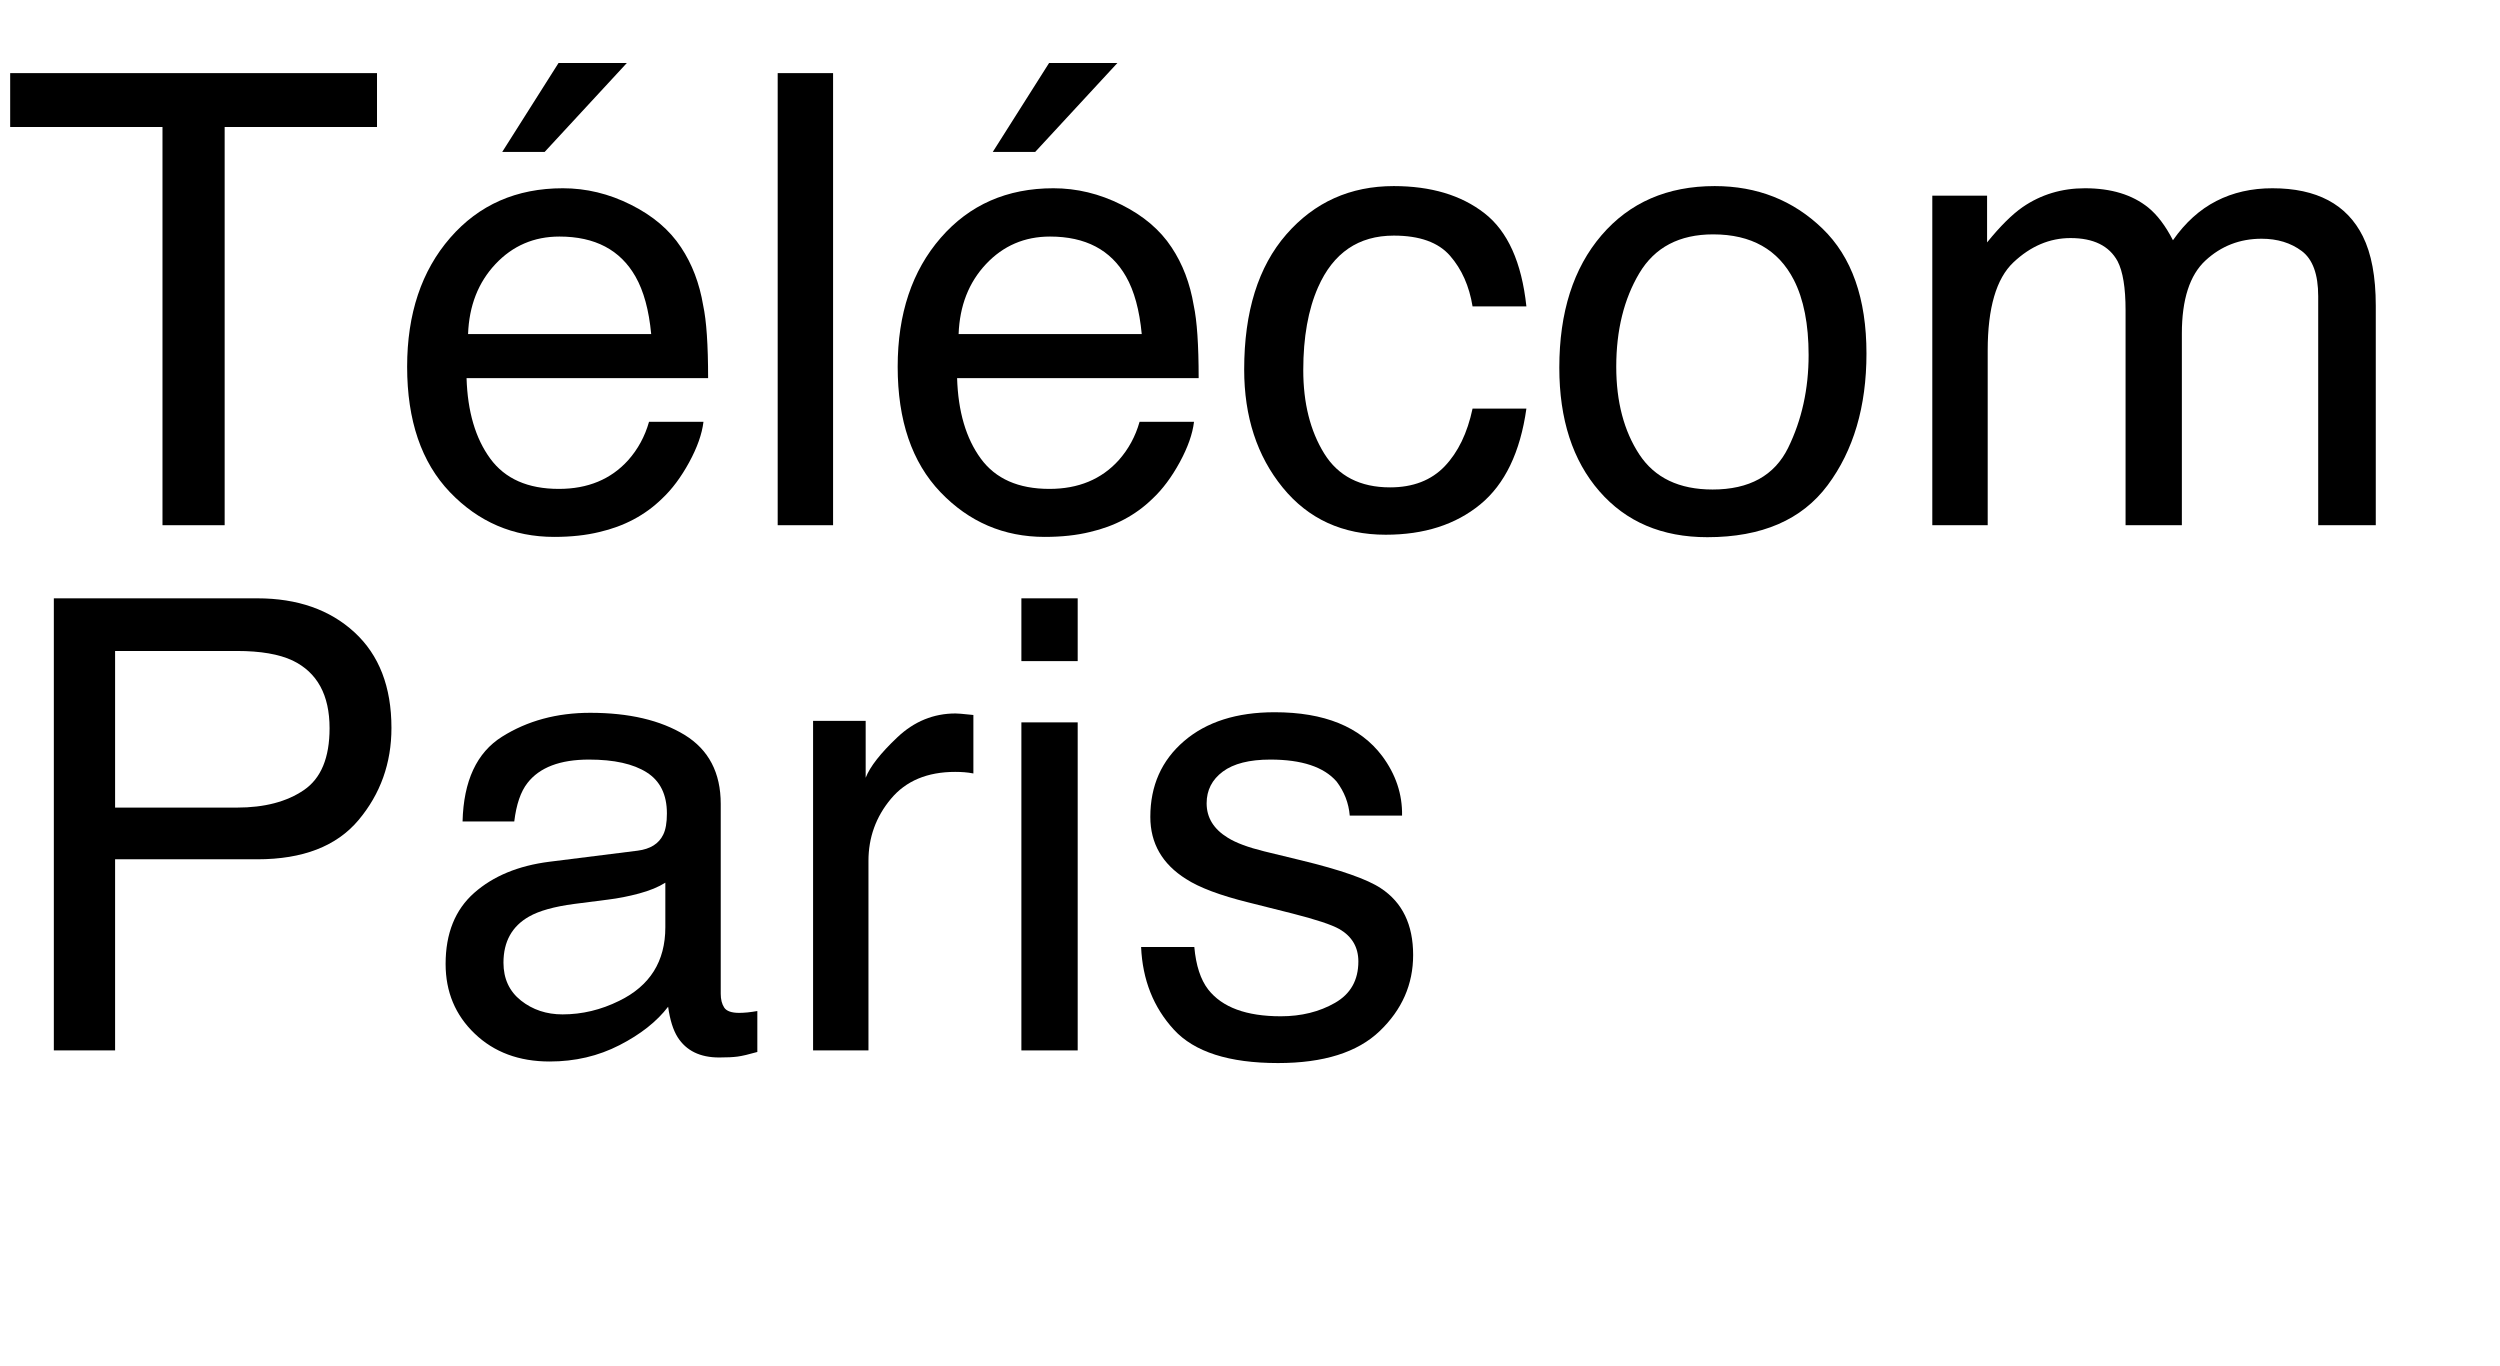
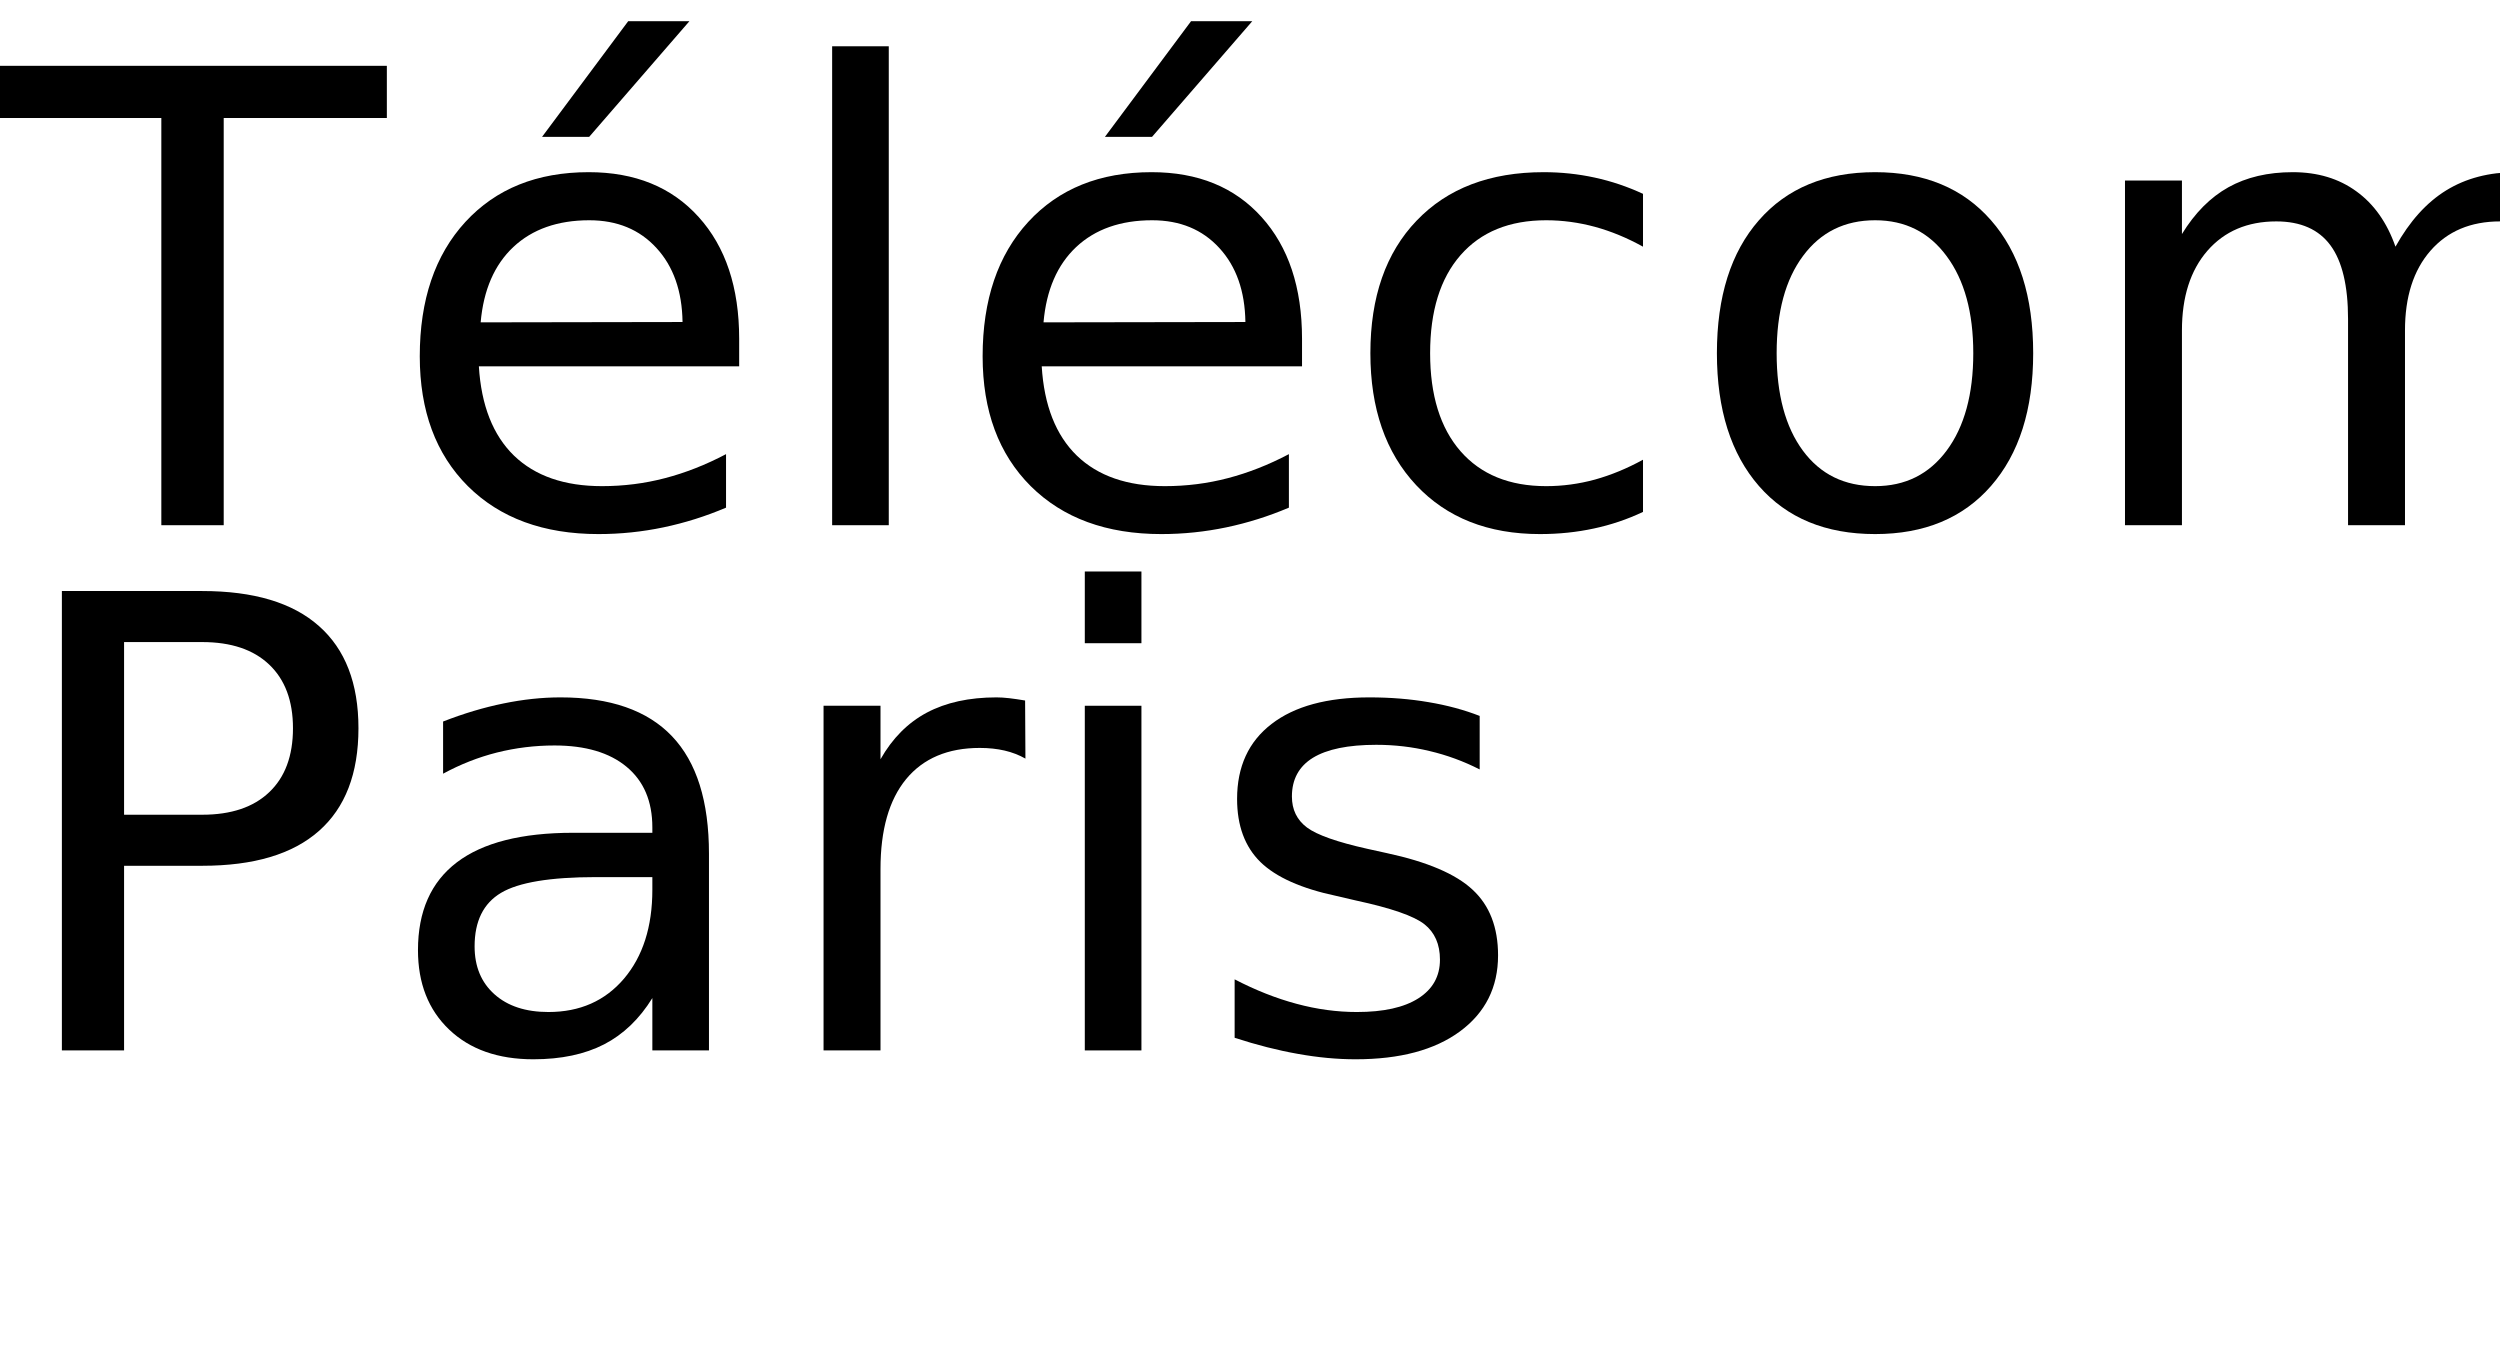
<svg xmlns="http://www.w3.org/2000/svg" xmlns:xlink="http://www.w3.org/1999/xlink" width="238" height="130" viewBox="0 0 238 130">
  <defs>
    <g>
      <g id="glyph-0-0">
-         <path d="M 35.891 -43.039 L 35.891 -37.91 L 21.387 -37.91 L 21.387 0 L 15.469 0 L 15.469 -37.91 L 0.969 -37.91 L 0.969 -43.039 Z M 35.891 -43.039 " />
+         <path d="M -0.172 -43.734 L 36.828 -43.734 L 36.828 -38.766 L 21.297 -38.766 L 21.297 0 L 15.359 0 L 15.359 -38.766 L -0.172 -38.766 Z M -0.172 -43.734 " />
      </g>
      <g id="glyph-0-1">
-         <path d="M 16.934 -32.078 C 19.16 -32.078 21.32 -31.559 23.406 -30.512 C 25.496 -29.469 27.09 -28.117 28.184 -26.453 C 29.238 -24.871 29.941 -23.027 30.293 -20.918 C 30.605 -19.473 30.762 -17.168 30.762 -14.004 L 7.766 -14.004 C 7.863 -10.82 8.613 -8.266 10.02 -6.344 C 11.426 -4.418 13.602 -3.457 16.555 -3.457 C 19.309 -3.457 21.504 -4.367 23.145 -6.18 C 24.082 -7.234 24.746 -8.457 25.137 -9.844 L 30.32 -9.844 C 30.184 -8.691 29.73 -7.406 28.961 -5.992 C 28.188 -4.574 27.324 -3.418 26.367 -2.52 C 24.766 -0.957 22.781 0.098 20.422 0.645 C 19.152 0.957 17.715 1.113 16.113 1.113 C 12.207 1.113 8.898 -0.309 6.18 -3.148 C 3.465 -5.992 2.109 -9.969 2.109 -15.086 C 2.109 -20.125 3.477 -24.219 6.211 -27.363 C 8.945 -30.508 12.52 -32.078 16.934 -32.078 Z M 25.344 -18.195 C 25.129 -20.48 24.629 -22.305 23.848 -23.672 C 22.402 -26.211 19.992 -27.48 16.609 -27.48 C 14.188 -27.48 12.156 -26.605 10.516 -24.859 C 8.875 -23.109 8.008 -20.891 7.91 -18.195 Z M 23.027 -44.004 L 15.203 -35.539 L 11.164 -35.539 L 16.523 -44.004 Z M 23.027 -44.004 " />
+         <path d="M 33.719 -17.75 L 33.719 -15.125 L 8.938 -15.125 C 9.164 -11.406 10.281 -8.57 12.281 -6.625 C 14.289 -4.688 17.082 -3.719 20.656 -3.719 C 22.727 -3.719 24.734 -3.973 26.672 -4.484 C 28.617 -4.992 30.551 -5.754 32.469 -6.766 L 32.469 -1.672 C 30.531 -0.848 28.547 -0.223 26.516 0.203 C 24.484 0.629 22.422 0.844 20.328 0.844 C 15.098 0.844 10.953 -0.676 7.891 -3.719 C 4.836 -6.77 3.312 -10.891 3.312 -16.078 C 3.312 -21.453 4.758 -25.719 7.656 -28.875 C 10.562 -32.031 14.473 -33.609 19.391 -33.609 C 23.805 -33.609 27.297 -32.188 29.859 -29.344 C 32.43 -26.5 33.719 -22.633 33.719 -17.75 Z M 28.328 -19.344 C 28.285 -22.289 27.457 -24.641 25.844 -26.391 C 24.238 -28.148 22.109 -29.031 19.453 -29.031 C 16.441 -29.031 14.031 -28.18 12.219 -26.484 C 10.414 -24.785 9.379 -22.395 9.109 -19.312 Z M 23.156 -47.984 L 28.984 -47.984 L 19.438 -36.969 L 14.953 -36.969 Z M 23.156 -47.984 " />
      </g>
      <g id="glyph-0-2">
-         <path d="M 4.016 -43.039 L 9.289 -43.039 L 9.289 0 L 4.016 0 Z M 4.016 -43.039 " />
+         <path d="M 5.656 -45.594 L 11.047 -45.594 L 11.047 0 L 5.656 0 Z M 5.656 -45.594 " />
      </g>
      <g id="glyph-0-3">
-         <path d="M 15.969 -32.285 C 19.504 -32.285 22.379 -31.426 24.594 -29.707 C 26.812 -27.988 28.145 -25.031 28.594 -20.828 L 23.469 -20.828 C 23.156 -22.762 22.441 -24.371 21.328 -25.648 C 20.215 -26.93 18.43 -27.57 15.969 -27.57 C 12.609 -27.57 10.203 -25.93 8.758 -22.648 C 7.82 -20.52 7.352 -17.891 7.352 -14.766 C 7.352 -11.621 8.016 -8.977 9.344 -6.828 C 10.672 -4.68 12.766 -3.602 15.617 -3.602 C 17.805 -3.602 19.535 -4.273 20.816 -5.609 C 22.094 -6.949 22.977 -8.781 23.469 -11.102 L 28.594 -11.102 C 28.008 -6.941 26.543 -3.902 24.199 -1.977 C 21.855 -0.055 18.859 0.906 15.203 0.906 C 11.102 0.906 7.832 -0.59 5.391 -3.59 C 2.949 -6.586 1.727 -10.332 1.727 -14.824 C 1.727 -20.332 3.066 -24.617 5.742 -27.688 C 8.418 -30.754 11.828 -32.285 15.969 -32.285 Z M 15.969 -32.285 " />
+         <path d="M 29.266 -31.547 L 29.266 -26.516 C 27.742 -27.359 26.219 -27.988 24.688 -28.406 C 23.156 -28.82 21.609 -29.031 20.047 -29.031 C 16.547 -29.031 13.828 -27.922 11.891 -25.703 C 9.961 -23.492 9 -20.383 9 -16.375 C 9 -12.375 9.961 -9.266 11.891 -7.047 C 13.828 -4.828 16.547 -3.719 20.047 -3.719 C 21.609 -3.719 23.156 -3.926 24.688 -4.344 C 26.219 -4.77 27.742 -5.398 29.266 -6.234 L 29.266 -1.266 C 27.766 -0.555 26.207 -0.031 24.594 0.312 C 22.977 0.664 21.266 0.844 19.453 0.844 C 14.516 0.844 10.586 -0.707 7.672 -3.812 C 4.766 -6.914 3.312 -11.102 3.312 -16.375 C 3.312 -21.727 4.781 -25.938 7.719 -29 C 10.656 -32.07 14.688 -33.609 19.812 -33.609 C 21.469 -33.609 23.086 -33.438 24.672 -33.094 C 26.254 -32.75 27.785 -32.234 29.266 -31.547 Z M 29.266 -31.547 " />
      </g>
      <g id="glyph-0-4">
-         <path d="M 16.32 -3.398 C 19.816 -3.398 22.211 -4.723 23.512 -7.367 C 24.809 -10.016 25.461 -12.961 25.461 -16.203 C 25.461 -19.133 24.992 -21.516 24.055 -23.352 C 22.57 -26.242 20.008 -27.688 16.375 -27.688 C 13.152 -27.688 10.812 -26.453 9.344 -23.992 C 7.879 -21.531 7.148 -18.562 7.148 -15.086 C 7.148 -11.746 7.883 -8.965 9.344 -6.738 C 10.809 -4.512 13.133 -3.398 16.32 -3.398 Z M 16.523 -32.285 C 20.566 -32.285 23.984 -30.938 26.777 -28.242 C 29.57 -25.547 30.969 -21.582 30.969 -16.348 C 30.969 -11.289 29.734 -7.109 27.273 -3.809 C 24.812 -0.508 20.996 1.141 15.82 1.141 C 11.504 1.141 8.078 -0.316 5.539 -3.238 C 3 -6.156 1.727 -10.078 1.727 -15 C 1.727 -20.273 3.066 -24.473 5.742 -27.598 C 8.418 -30.723 12.012 -32.285 16.523 -32.285 Z M 16.523 -32.285 " />
+         <path d="M 18.375 -29.031 C 15.477 -29.031 13.191 -27.898 11.516 -25.641 C 9.836 -23.391 9 -20.301 9 -16.375 C 9 -12.445 9.832 -9.352 11.5 -7.094 C 13.164 -4.844 15.457 -3.719 18.375 -3.719 C 21.238 -3.719 23.508 -4.848 25.188 -7.109 C 26.875 -9.379 27.719 -12.469 27.719 -16.375 C 27.719 -20.258 26.875 -23.336 25.188 -25.609 C 23.508 -27.891 21.238 -29.031 18.375 -29.031 Z M 18.375 -33.609 C 23.062 -33.609 26.738 -32.082 29.406 -29.031 C 32.082 -25.988 33.422 -21.77 33.422 -16.375 C 33.422 -11.008 32.082 -6.797 29.406 -3.734 C 26.738 -0.68 23.062 0.844 18.375 0.844 C 13.664 0.844 9.977 -0.68 7.312 -3.734 C 4.645 -6.797 3.312 -11.008 3.312 -16.375 C 3.312 -21.77 4.645 -25.988 7.312 -29.031 C 9.977 -32.082 13.664 -33.609 18.375 -33.609 Z M 18.375 -33.609 " />
      </g>
      <g id="glyph-0-5">
-         <path d="M 3.867 -31.375 L 9.082 -31.375 L 9.082 -26.922 C 10.332 -28.465 11.465 -29.59 12.48 -30.293 C 14.219 -31.484 16.191 -32.078 18.398 -32.078 C 20.898 -32.078 22.91 -31.465 24.434 -30.234 C 25.293 -29.531 26.074 -28.496 26.777 -27.129 C 27.949 -28.809 29.328 -30.055 30.906 -30.863 C 32.488 -31.676 34.266 -32.078 36.242 -32.078 C 40.461 -32.078 43.328 -30.555 44.852 -27.508 C 45.672 -25.867 46.086 -23.664 46.086 -20.891 L 46.086 0 L 40.605 0 L 40.605 -21.797 C 40.605 -23.887 40.082 -25.32 39.039 -26.102 C 37.992 -26.883 36.719 -27.273 35.215 -27.273 C 33.145 -27.273 31.363 -26.582 29.867 -25.195 C 28.375 -23.809 27.625 -21.492 27.625 -18.25 L 27.625 0 L 22.266 0 L 22.266 -20.477 C 22.266 -22.605 22.012 -24.16 21.504 -25.137 C 20.703 -26.602 19.211 -27.336 17.023 -27.336 C 15.031 -27.336 13.219 -26.562 11.586 -25.02 C 9.957 -23.477 9.141 -20.684 9.141 -16.641 L 9.141 0 L 3.867 0 Z M 3.867 -31.375 " />
+         <path d="M 31.203 -26.516 C 32.547 -28.93 34.156 -30.719 36.031 -31.875 C 37.906 -33.031 40.113 -33.609 42.656 -33.609 C 46.07 -33.609 48.707 -32.41 50.562 -30.016 C 52.414 -27.617 53.344 -24.219 53.344 -19.812 L 53.344 0 L 47.938 0 L 47.938 -19.625 C 47.938 -22.77 47.379 -25.102 46.266 -26.625 C 45.148 -28.156 43.445 -28.922 41.156 -28.922 C 38.363 -28.922 36.156 -27.988 34.531 -26.125 C 32.914 -24.27 32.109 -21.742 32.109 -18.547 L 32.109 0 L 26.688 0 L 26.688 -19.625 C 26.688 -22.789 26.129 -25.129 25.016 -26.641 C 23.898 -28.16 22.18 -28.922 19.859 -28.922 C 17.109 -28.922 14.922 -27.988 13.297 -26.125 C 11.68 -24.258 10.875 -21.734 10.875 -18.547 L 10.875 0 L 5.453 0 L 5.453 -32.812 L 10.875 -32.812 L 10.875 -27.719 C 12.102 -29.727 13.578 -31.211 15.297 -32.172 C 17.016 -33.129 19.055 -33.609 21.422 -33.609 C 23.797 -33.609 25.816 -33 27.484 -31.781 C 29.16 -30.57 30.398 -28.816 31.203 -26.516 Z M 31.203 -26.516 " />
      </g>
      <g id="glyph-0-6">
-         <path d="M 5.125 -43.039 L 24.492 -43.039 C 28.32 -43.039 31.406 -41.957 33.75 -39.801 C 36.094 -37.641 37.266 -34.609 37.266 -30.703 C 37.266 -27.344 36.219 -24.418 34.133 -21.93 C 32.043 -19.438 28.828 -18.195 24.492 -18.195 L 10.957 -18.195 L 10.957 0 L 5.125 0 Z M 31.375 -30.672 C 31.375 -33.836 30.203 -35.984 27.859 -37.117 C 26.57 -37.723 24.805 -38.027 22.559 -38.027 L 10.957 -38.027 L 10.957 -23.117 L 22.559 -23.117 C 25.176 -23.117 27.301 -23.672 28.93 -24.785 C 30.562 -25.898 31.375 -27.859 31.375 -30.672 Z M 31.375 -30.672 " />
+         <path d="M 11.812 -38.875 L 11.812 -22.438 L 19.25 -22.438 C 22 -22.438 24.125 -23.148 25.625 -24.578 C 27.133 -26.004 27.891 -28.035 27.891 -30.672 C 27.891 -33.285 27.133 -35.305 25.625 -36.734 C 24.125 -38.16 22 -38.875 19.25 -38.875 Z M 5.891 -43.734 L 19.25 -43.734 C 24.156 -43.734 27.859 -42.625 30.359 -40.406 C 32.867 -38.195 34.125 -34.953 34.125 -30.672 C 34.125 -26.359 32.867 -23.098 30.359 -20.891 C 27.859 -18.68 24.156 -17.578 19.25 -17.578 L 11.812 -17.578 L 11.812 0 L 5.891 0 Z M 5.891 -43.734 " />
      </g>
      <g id="glyph-0-7">
-         <path d="M 7.91 -8.352 C 7.91 -6.828 8.469 -5.625 9.578 -4.746 C 10.691 -3.867 12.012 -3.43 13.535 -3.43 C 15.391 -3.43 17.188 -3.859 18.926 -4.719 C 21.855 -6.145 23.32 -8.477 23.32 -11.719 L 23.32 -15.969 C 22.676 -15.559 21.844 -15.215 20.828 -14.941 C 19.812 -14.668 18.82 -14.473 17.844 -14.355 L 14.648 -13.945 C 12.734 -13.691 11.297 -13.289 10.344 -12.742 C 8.723 -11.824 7.91 -10.359 7.91 -8.352 Z M 20.684 -19.016 C 21.895 -19.172 22.703 -19.68 23.117 -20.539 C 23.352 -21.008 23.469 -21.68 23.469 -22.559 C 23.469 -24.355 22.828 -25.66 21.547 -26.469 C 20.27 -27.281 18.438 -27.688 16.055 -27.688 C 13.301 -27.688 11.348 -26.945 10.195 -25.461 C 9.551 -24.641 9.133 -23.418 8.938 -21.797 L 4.016 -21.797 C 4.113 -25.664 5.367 -28.355 7.777 -29.867 C 10.191 -31.383 12.988 -32.141 16.172 -32.141 C 19.863 -32.141 22.859 -31.438 25.164 -30.031 C 27.449 -28.625 28.594 -26.438 28.594 -23.469 L 28.594 -5.391 C 28.594 -4.844 28.707 -4.406 28.93 -4.07 C 29.156 -3.738 29.629 -3.574 30.352 -3.574 C 30.586 -3.574 30.852 -3.59 31.141 -3.617 C 31.434 -3.648 31.75 -3.691 32.078 -3.75 L 32.078 0.148 C 31.258 0.383 30.633 0.527 30.203 0.586 C 29.773 0.645 29.188 0.672 28.445 0.672 C 26.629 0.672 25.312 0.031 24.492 -1.258 C 24.062 -1.941 23.758 -2.91 23.586 -4.16 C 22.512 -2.754 20.969 -1.531 18.953 -0.5 C 16.941 0.535 14.727 1.055 12.305 1.055 C 9.395 1.055 7.016 0.172 5.172 -1.598 C 3.324 -3.363 2.402 -5.578 2.402 -8.234 C 2.402 -11.145 3.312 -13.398 5.125 -15 C 6.941 -16.602 9.328 -17.586 12.273 -17.961 Z M 20.684 -19.016 " />
+         <path d="M 20.562 -16.5 C 16.207 -16.5 13.191 -16 11.516 -15 C 9.836 -14 9 -12.301 9 -9.906 C 9 -7.988 9.629 -6.469 10.891 -5.344 C 12.148 -4.219 13.863 -3.656 16.031 -3.656 C 19.02 -3.656 21.414 -4.711 23.219 -6.828 C 25.02 -8.953 25.922 -11.773 25.922 -15.297 L 25.922 -16.5 Z M 31.312 -18.719 L 31.312 0 L 25.922 0 L 25.922 -4.984 C 24.691 -2.992 23.16 -1.523 21.328 -0.578 C 19.492 0.367 17.25 0.844 14.594 0.844 C 11.227 0.844 8.555 -0.098 6.578 -1.984 C 4.598 -3.867 3.609 -6.391 3.609 -9.547 C 3.609 -13.242 4.844 -16.031 7.312 -17.906 C 9.781 -19.781 13.469 -20.719 18.375 -20.719 L 25.922 -20.719 L 25.922 -21.234 C 25.922 -23.723 25.102 -25.645 23.469 -27 C 21.844 -28.352 19.555 -29.031 16.609 -29.031 C 14.734 -29.031 12.906 -28.805 11.125 -28.359 C 9.352 -27.91 7.645 -27.238 6 -26.344 L 6 -31.312 C 7.977 -32.082 9.895 -32.656 11.75 -33.031 C 13.602 -33.414 15.41 -33.609 17.172 -33.609 C 21.91 -33.609 25.453 -32.375 27.797 -29.906 C 30.141 -27.445 31.312 -23.719 31.312 -18.719 Z M 31.312 -18.719 " />
      </g>
      <g id="glyph-0-8">
-         <path d="M 4.016 -31.375 L 9.023 -31.375 L 9.023 -25.957 C 9.434 -27.012 10.438 -28.297 12.039 -29.809 C 13.641 -31.324 15.488 -32.078 17.578 -32.078 C 17.676 -32.078 17.844 -32.07 18.078 -32.051 C 18.312 -32.031 18.711 -31.992 19.277 -31.934 L 19.277 -26.367 C 18.965 -26.426 18.676 -26.465 18.414 -26.484 C 18.148 -26.504 17.859 -26.516 17.547 -26.516 C 14.891 -26.516 12.852 -25.66 11.426 -23.949 C 10 -22.242 9.289 -20.273 9.289 -18.047 L 9.289 0 L 4.016 0 Z M 4.016 -31.375 " />
+         <path d="M 24.672 -27.781 C 24.066 -28.125 23.406 -28.379 22.688 -28.547 C 21.977 -28.711 21.191 -28.797 20.328 -28.797 C 17.285 -28.797 14.945 -27.805 13.312 -25.828 C 11.688 -23.848 10.875 -21 10.875 -17.281 L 10.875 0 L 5.453 0 L 5.453 -32.812 L 10.875 -32.812 L 10.875 -27.719 C 12 -29.707 13.469 -31.188 15.281 -32.156 C 17.102 -33.125 19.316 -33.609 21.922 -33.609 C 22.285 -33.609 22.691 -33.582 23.141 -33.531 C 23.586 -33.477 24.086 -33.406 24.641 -33.312 Z M 24.672 -27.781 " />
      </g>
      <g id="glyph-0-9">
-         <path d="M 3.867 -31.23 L 9.227 -31.23 L 9.227 0 L 3.867 0 Z M 3.867 -43.039 L 9.227 -43.039 L 9.227 -37.062 L 3.867 -37.062 Z M 3.867 -43.039 " />
+         <path d="M 5.656 -32.812 L 11.047 -32.812 L 11.047 0 L 5.656 0 Z M 5.656 -45.594 L 11.047 -45.594 L 11.047 -38.766 L 5.656 -38.766 Z M 5.656 -45.594 " />
      </g>
      <g id="glyph-0-10">
-         <path d="M 7 -9.844 C 7.156 -8.086 7.598 -6.738 8.32 -5.801 C 9.648 -4.102 11.953 -3.25 15.234 -3.25 C 17.188 -3.25 18.906 -3.676 20.391 -4.527 C 21.875 -5.375 22.617 -6.688 22.617 -8.469 C 22.617 -9.816 22.023 -10.84 20.828 -11.543 C 20.066 -11.973 18.562 -12.469 16.32 -13.039 L 12.129 -14.094 C 9.453 -14.758 7.48 -15.5 6.211 -16.32 C 3.945 -17.746 2.812 -19.719 2.812 -22.234 C 2.812 -25.203 3.883 -27.609 6.02 -29.445 C 8.16 -31.281 11.035 -32.195 14.648 -32.195 C 19.375 -32.195 22.781 -30.812 24.875 -28.039 C 26.184 -26.281 26.816 -24.383 26.777 -22.352 L 21.797 -22.352 C 21.699 -23.543 21.281 -24.629 20.539 -25.605 C 19.328 -26.992 17.227 -27.688 14.238 -27.688 C 12.246 -27.688 10.738 -27.305 9.711 -26.543 C 8.688 -25.781 8.172 -24.773 8.172 -23.523 C 8.172 -22.156 8.848 -21.062 10.195 -20.242 C 10.977 -19.754 12.129 -19.328 13.652 -18.953 L 17.141 -18.105 C 20.93 -17.188 23.469 -16.297 24.758 -15.438 C 26.809 -14.09 27.832 -11.973 27.832 -9.082 C 27.832 -6.289 26.773 -3.875 24.652 -1.844 C 22.535 0.188 19.305 1.203 14.969 1.203 C 10.301 1.203 6.996 0.141 5.055 -1.977 C 3.109 -4.098 2.07 -6.719 1.934 -9.844 Z M 7 -9.844 " />
+         <path d="M 26.578 -31.844 L 26.578 -26.75 C 25.047 -27.531 23.457 -28.113 21.812 -28.5 C 20.176 -28.895 18.484 -29.094 16.734 -29.094 C 14.055 -29.094 12.047 -28.68 10.703 -27.859 C 9.367 -27.035 8.703 -25.805 8.703 -24.172 C 8.703 -22.922 9.18 -21.938 10.141 -21.219 C 11.098 -20.508 13.02 -19.832 15.906 -19.188 L 17.75 -18.781 C 21.582 -17.957 24.301 -16.797 25.906 -15.297 C 27.52 -13.805 28.328 -11.723 28.328 -9.047 C 28.328 -6.004 27.117 -3.594 24.703 -1.812 C 22.297 -0.039 18.984 0.844 14.766 0.844 C 13.004 0.844 11.172 0.672 9.266 0.328 C 7.367 -0.004 5.363 -0.516 3.25 -1.203 L 3.25 -6.766 C 5.238 -5.734 7.203 -4.957 9.141 -4.438 C 11.078 -3.914 12.992 -3.656 14.891 -3.656 C 17.422 -3.656 19.367 -4.086 20.734 -4.953 C 22.109 -5.828 22.797 -7.055 22.797 -8.641 C 22.797 -10.109 22.301 -11.234 21.312 -12.016 C 20.32 -12.797 18.16 -13.547 14.828 -14.266 L 12.953 -14.703 C 9.609 -15.41 7.191 -16.488 5.703 -17.938 C 4.223 -19.395 3.484 -21.395 3.484 -23.938 C 3.484 -27.02 4.578 -29.398 6.766 -31.078 C 8.953 -32.766 12.055 -33.609 16.078 -33.609 C 18.078 -33.609 19.953 -33.457 21.703 -33.156 C 23.461 -32.863 25.086 -32.426 26.578 -31.844 Z M 26.578 -31.844 " />
      </g>
    </g>
  </defs>
  <g fill="rgb(0%, 0%, 0%)" fill-opacity="1">
    <use xlink:href="#glyph-0-0" x="0" y="50" />
    <use xlink:href="#glyph-0-1" x="36.65" y="50" />
-     <use xlink:href="#glyph-0-2" x="70.02" y="50" />
-     <use xlink:href="#glyph-0-1" x="83.35" y="50" />
-     <use xlink:href="#glyph-0-3" x="116.719" y="50" />
-     <use xlink:href="#glyph-0-4" x="146.719" y="50" />
-     <use xlink:href="#glyph-0-5" x="180.088" y="50" />
+     <use xlink:href="#glyph-0-2" x="73.564" y="50" />
+     <use xlink:href="#glyph-0-1" x="90.234" y="50" />
+     <use xlink:href="#glyph-0-3" x="127.148" y="50" />
+     <use xlink:href="#glyph-0-4" x="160.137" y="50" />
+     <use xlink:href="#glyph-0-5" x="196.846" y="50" />
  </g>
  <g fill="rgb(0%, 0%, 0%)" fill-opacity="1">
    <use xlink:href="#glyph-0-6" x="0" y="100" />
-     <use xlink:href="#glyph-0-7" x="40.02" y="100" />
-     <use xlink:href="#glyph-0-8" x="73.389" y="100" />
-     <use xlink:href="#glyph-0-9" x="93.369" y="100" />
-     <use xlink:href="#glyph-0-10" x="106.699" y="100" />
+     <use xlink:href="#glyph-0-7" x="36.182" y="100" />
+     <use xlink:href="#glyph-0-8" x="72.949" y="100" />
+     <use xlink:href="#glyph-0-9" x="97.617" y="100" />
+     <use xlink:href="#glyph-0-10" x="114.287" y="100" />
  </g>
</svg>
